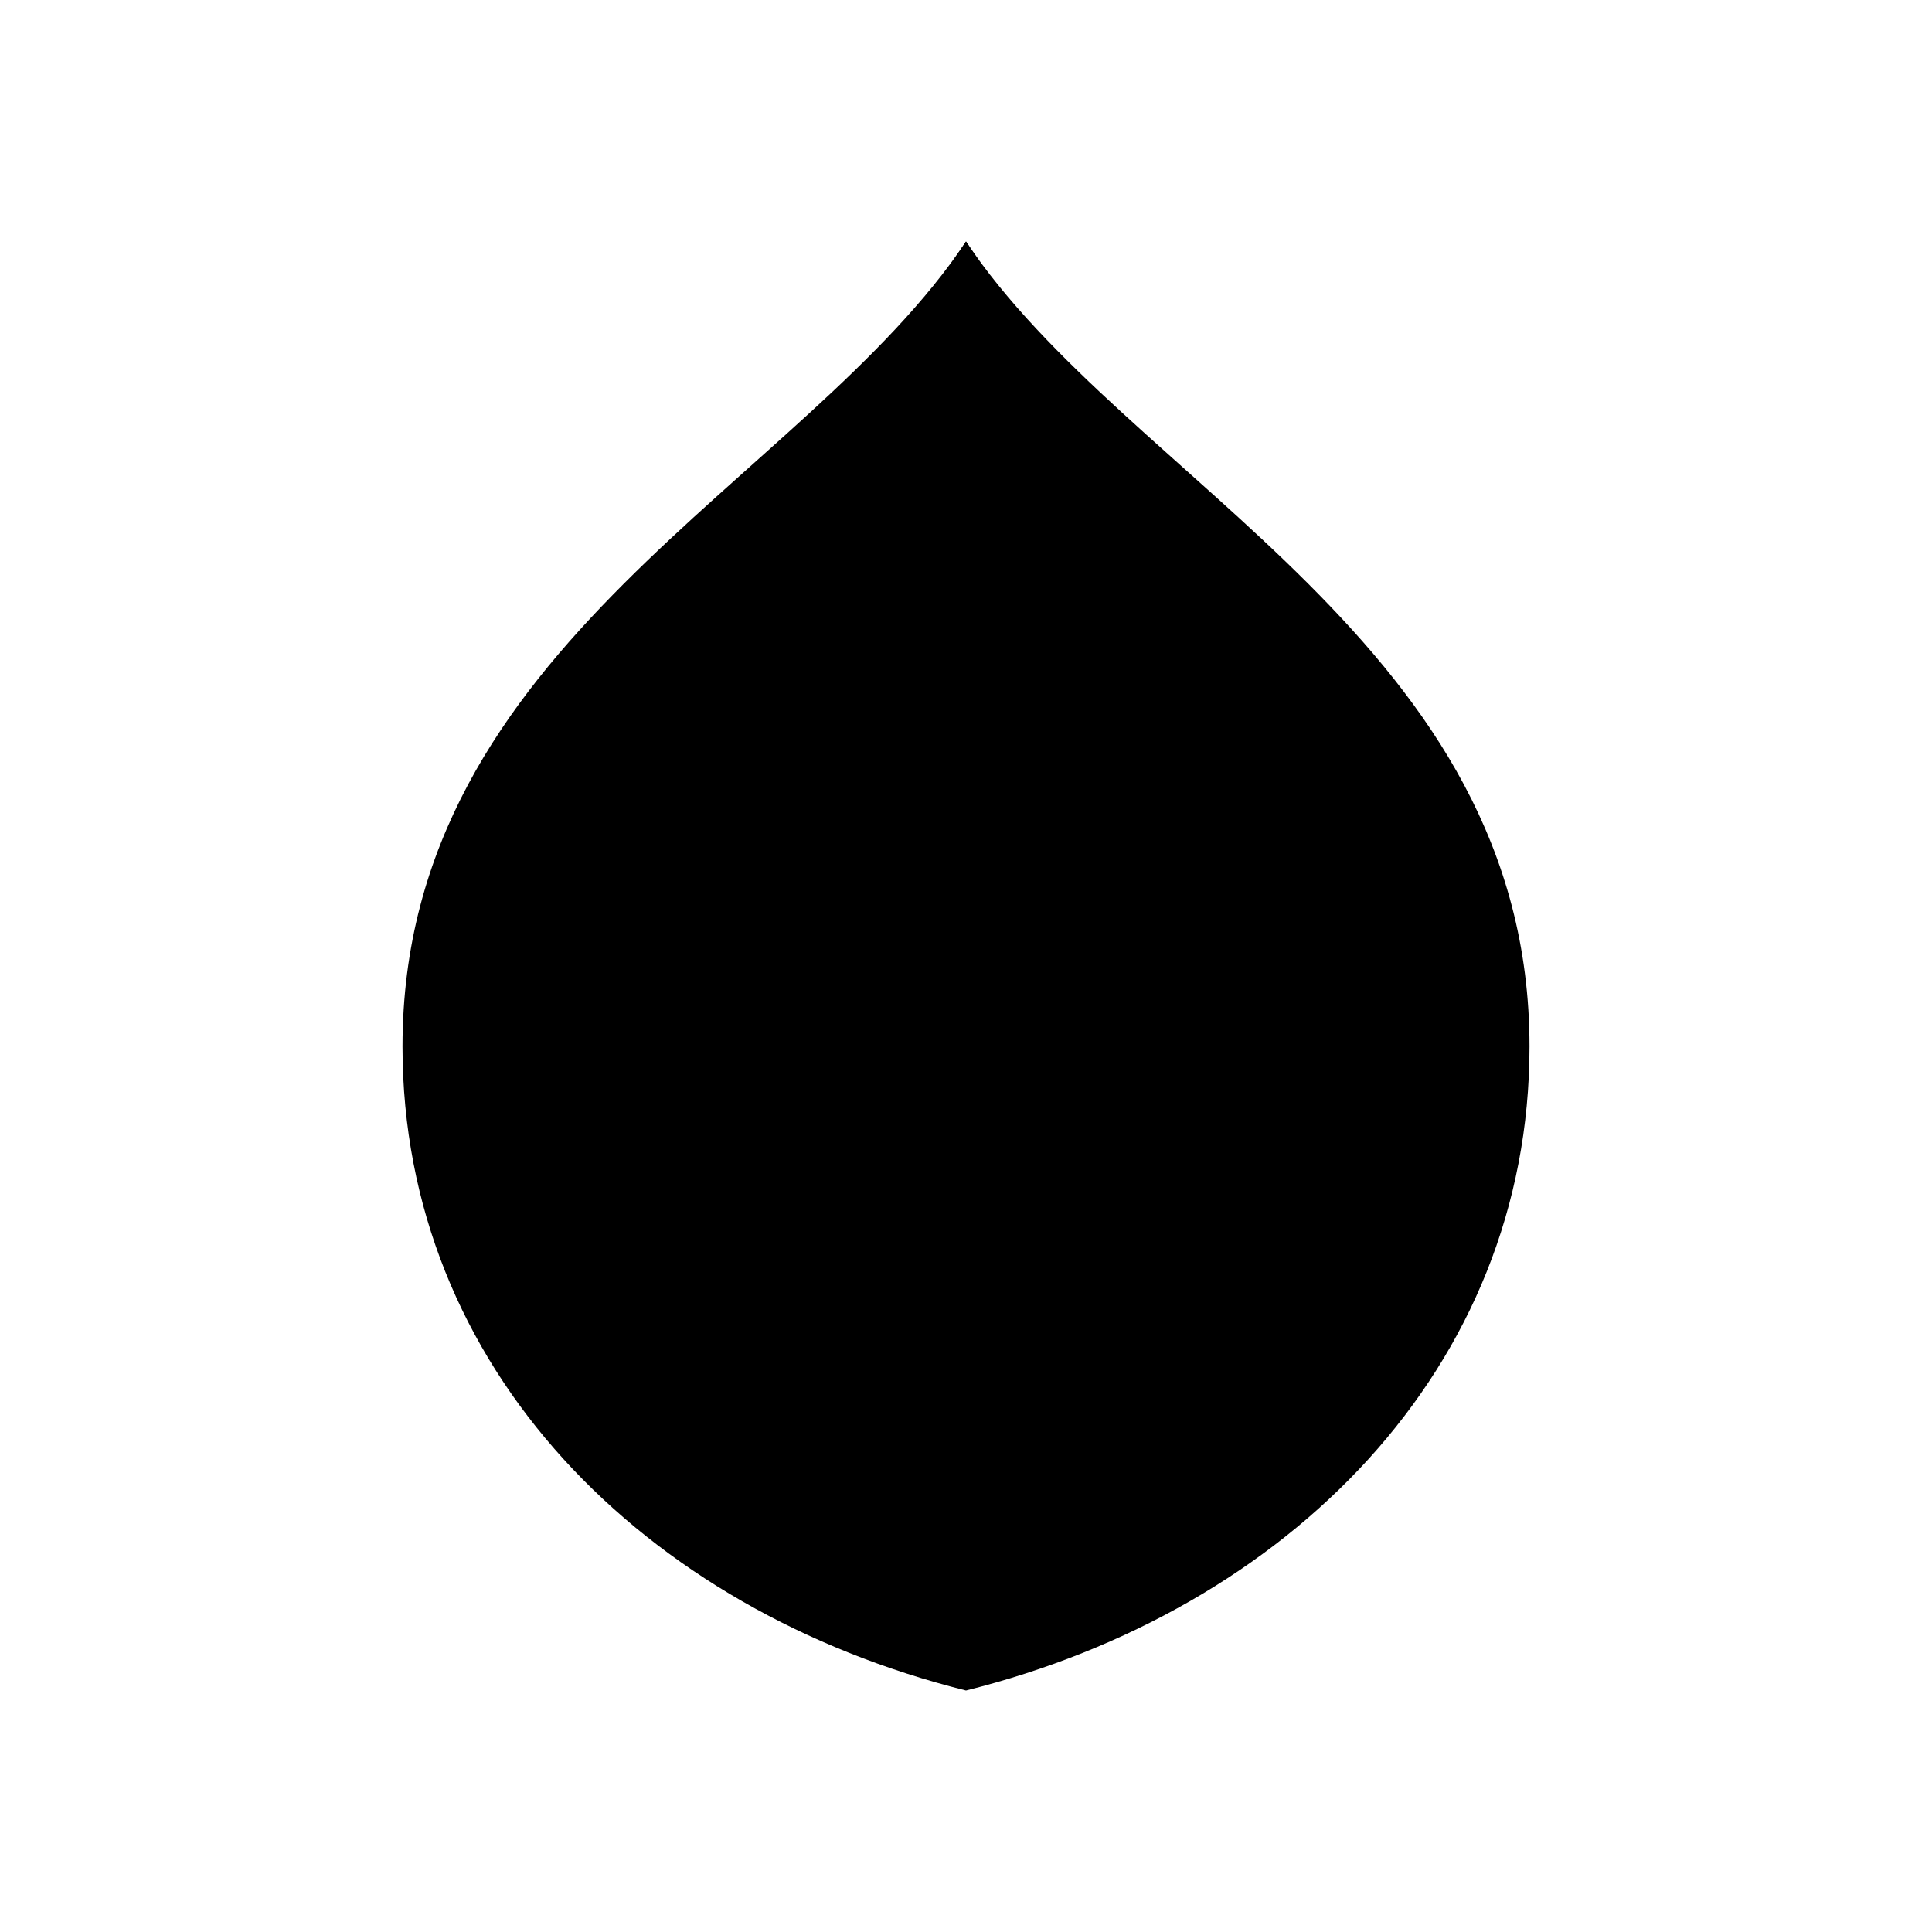
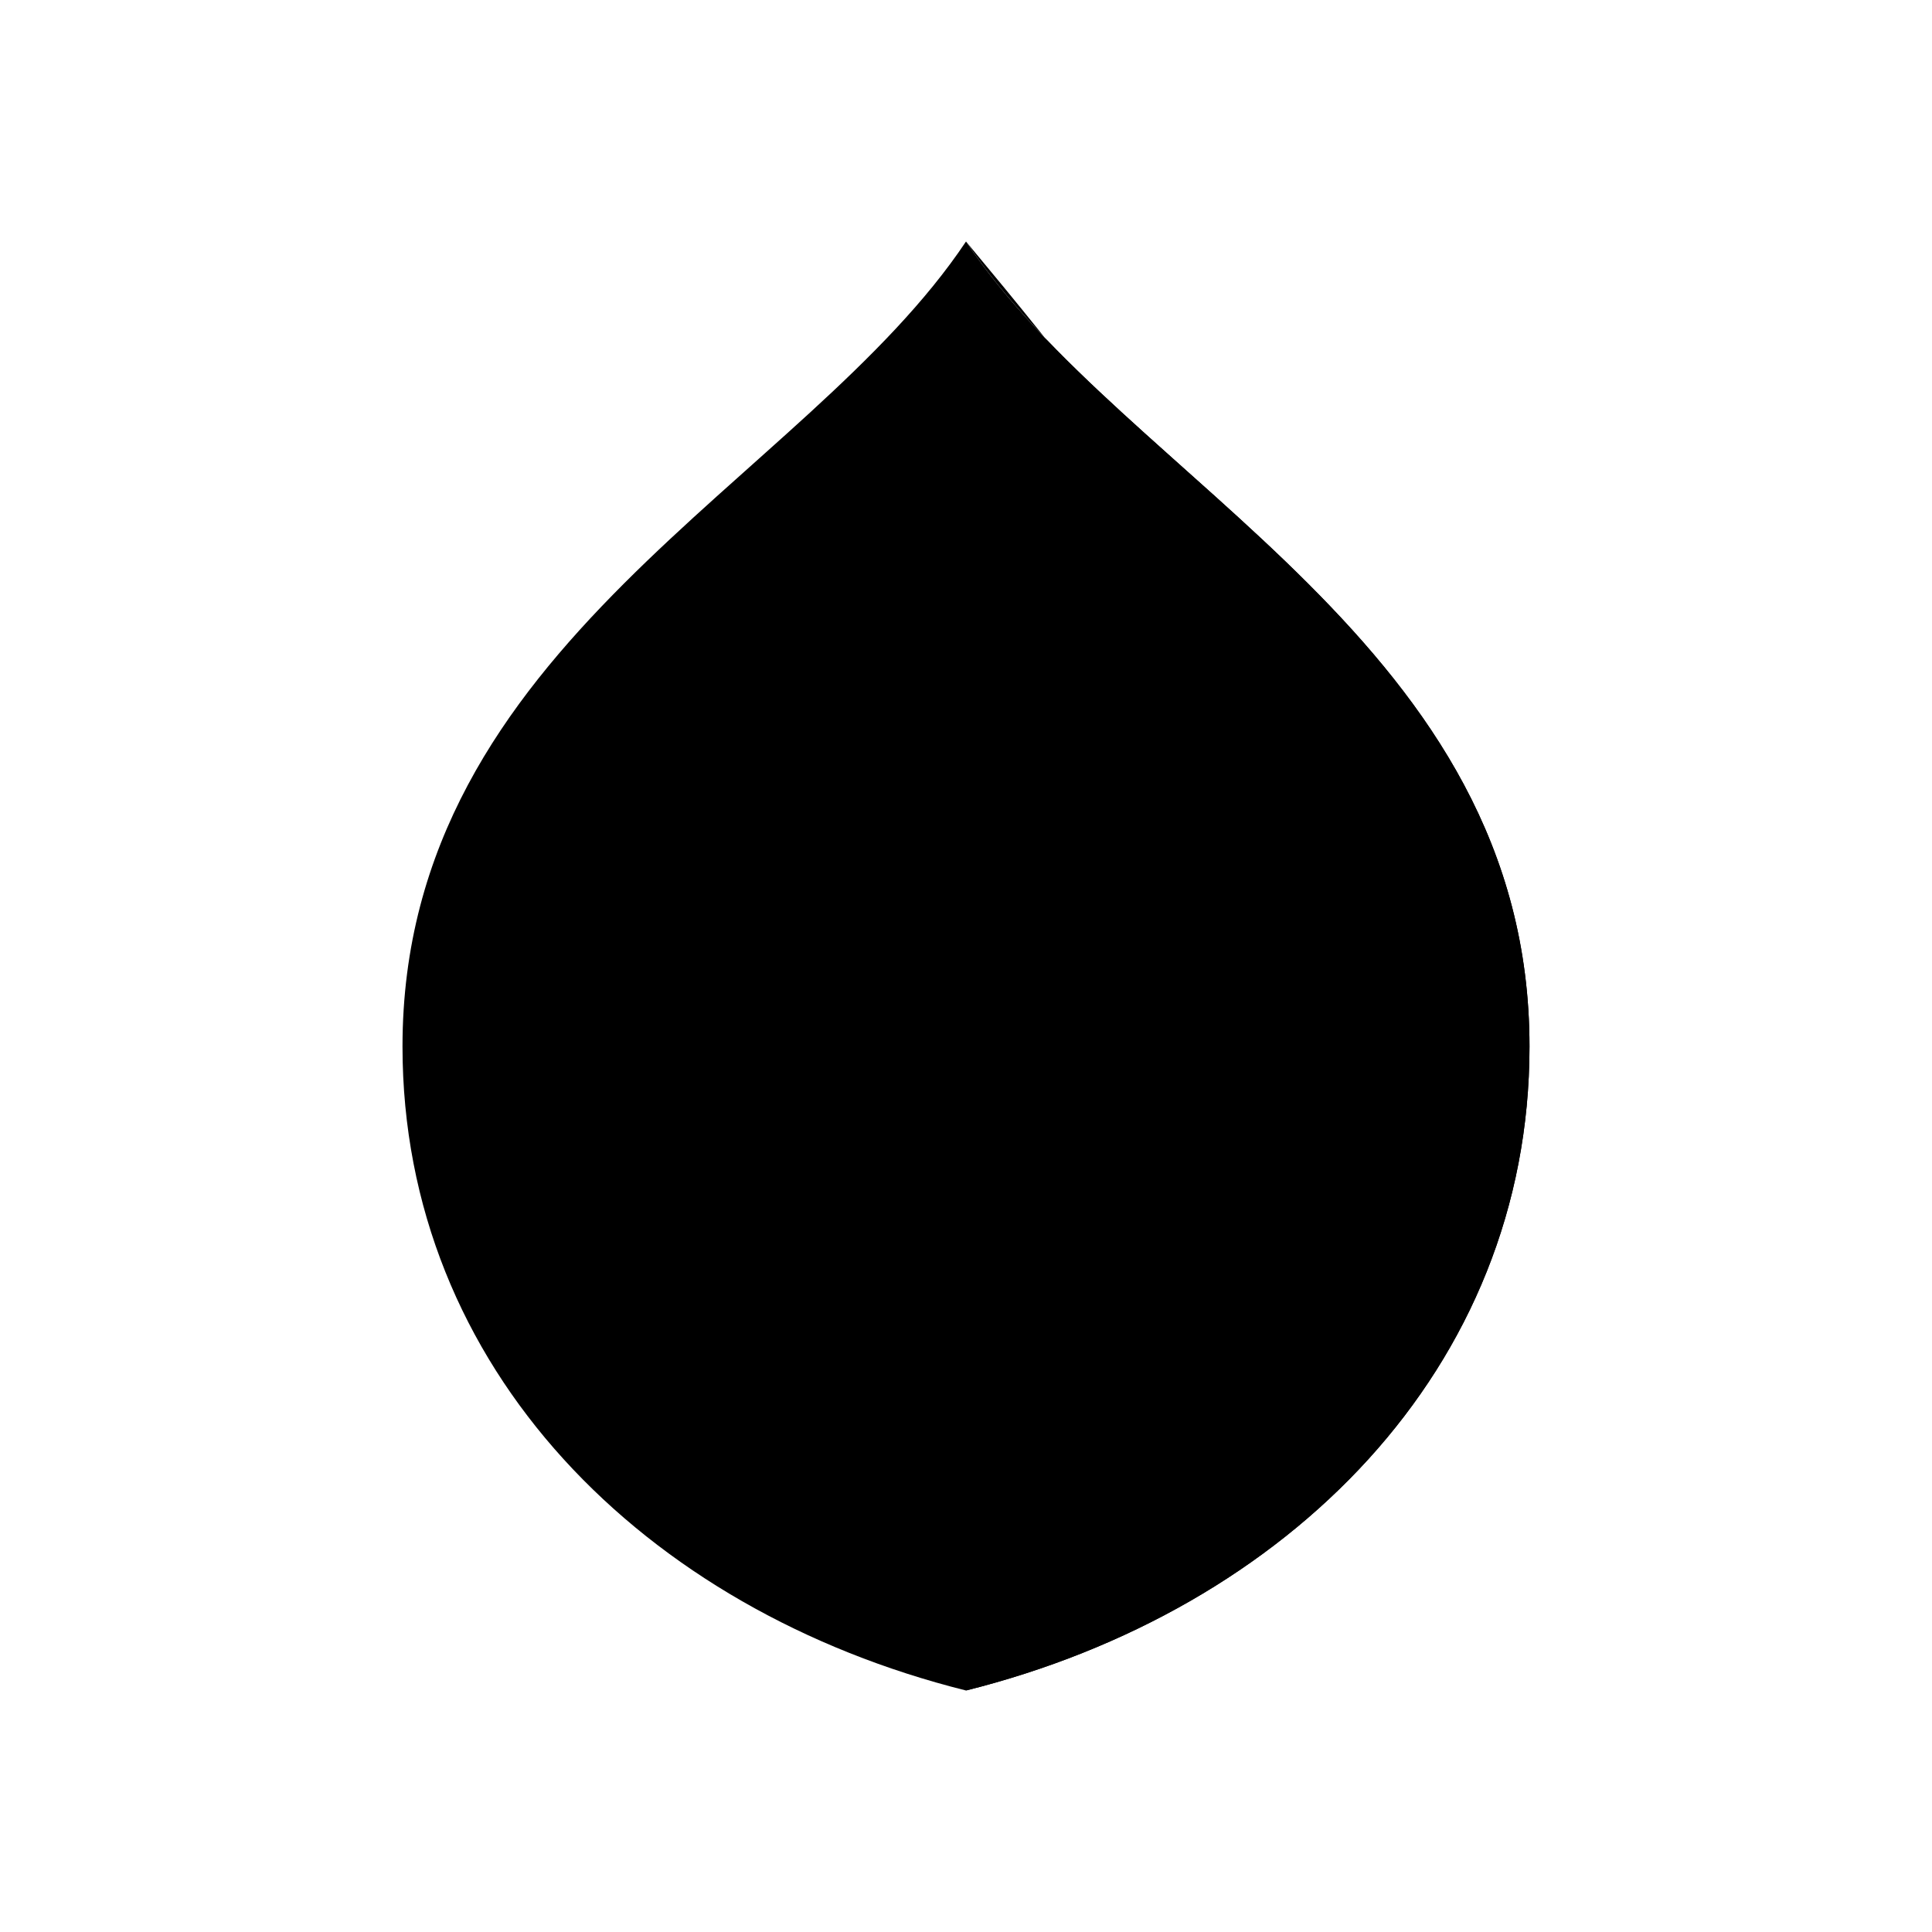
<svg xmlns="http://www.w3.org/2000/svg" version="1.1" viewBox="0 0 24 24" stroke-linecap="round" stroke-linejoin="round">
  <path d="M12 3C10 6 5 8 5 13C5 17 8 20 12 21C16 20 19 17 19 13C19 8 14 6 12 3Z" />
-   <path d="M12 3C11 4.5 10 5.8 8.5 7L10 8L12 7L14 8L15.5 7C14 5.8 13 4.5 12 3Z" fill="currentColor" />
-   <path d="M12 11V18" />
+   <path d="M12 3C14 6 19 8 19 13C19 17 16 20 12 21C15 19 16.8 16.3 16.8 13C16.8 9 14.5 6 12 3Z" fill="currentColor" />
+   <path d="M11 8V18" />
</svg>
